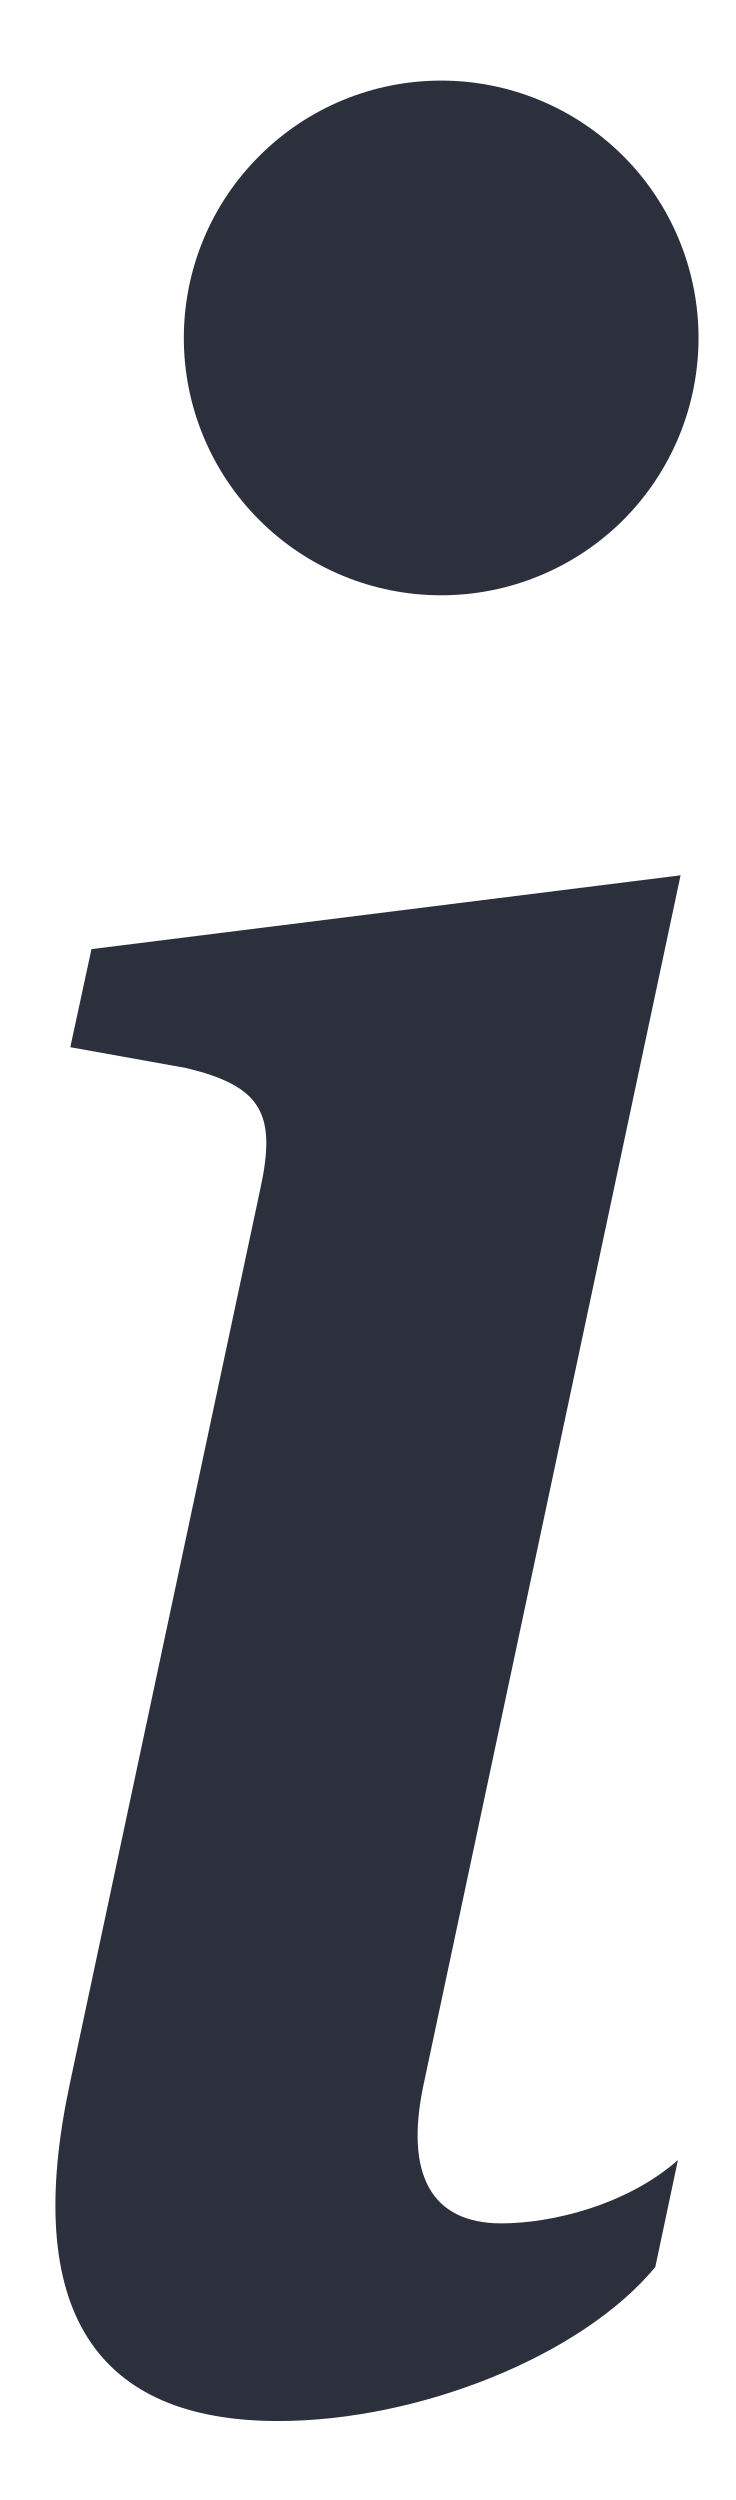
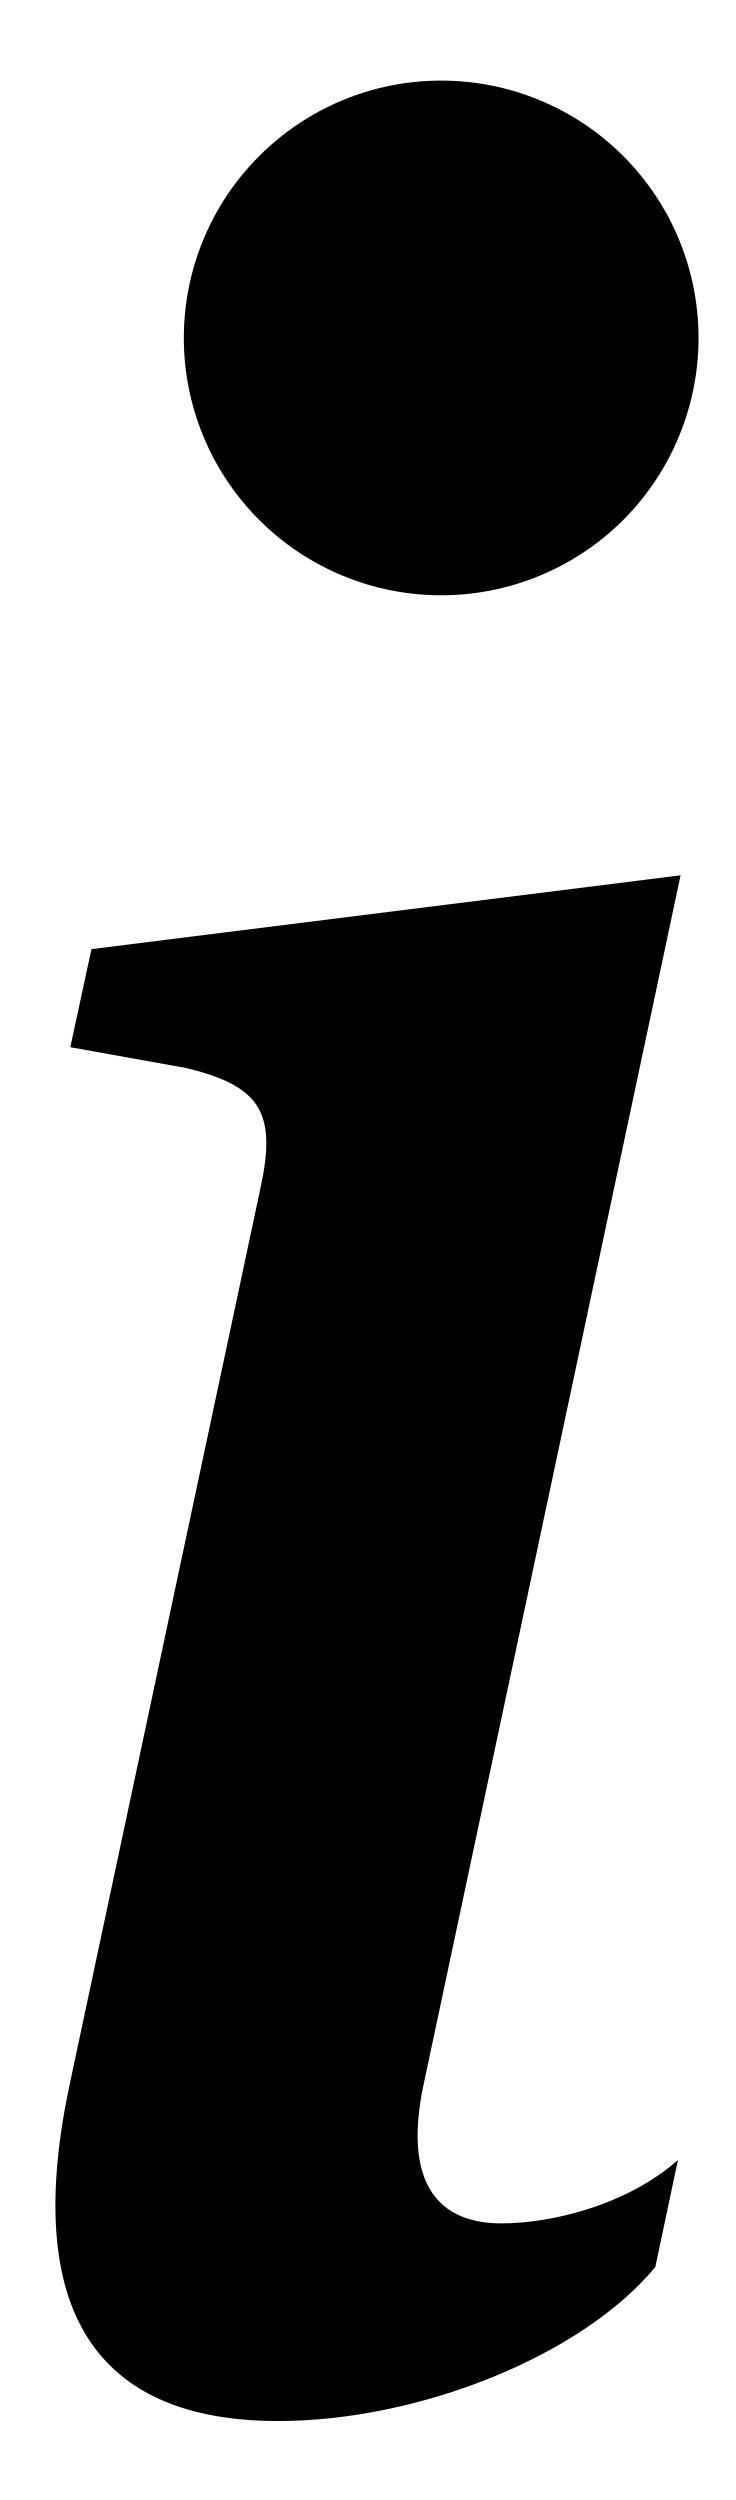
<svg xmlns="http://www.w3.org/2000/svg" width="5" height="17" viewBox="0 0 5 17" fill="none">
-   <path d="M4.628 5.952L2.878 14.186C2.755 14.781 2.928 15.119 3.41 15.119C3.749 15.119 4.262 14.996 4.61 14.688L4.456 15.416C3.954 16.022 2.846 16.463 1.892 16.463C0.662 16.463 0.139 15.724 0.478 14.154L1.77 8.085C1.882 7.573 1.78 7.387 1.268 7.263L0.478 7.121L0.622 6.454L4.629 5.952H4.628ZM3 4.048C2.536 4.048 2.091 3.864 1.763 3.536C1.434 3.207 1.25 2.762 1.25 2.298C1.25 1.834 1.434 1.389 1.763 1.061C2.091 0.732 2.536 0.548 3 0.548C3.464 0.548 3.909 0.732 4.238 1.061C4.566 1.389 4.75 1.834 4.75 2.298C4.75 2.762 4.566 3.207 4.238 3.536C3.909 3.864 3.464 4.048 3 4.048Z" fill="#2c303c" />
+   <path d="M4.628 5.952L2.878 14.186C2.755 14.781 2.928 15.119 3.41 15.119C3.749 15.119 4.262 14.996 4.61 14.688L4.456 15.416C3.954 16.022 2.846 16.463 1.892 16.463C0.662 16.463 0.139 15.724 0.478 14.154L1.77 8.085C1.882 7.573 1.78 7.387 1.268 7.263L0.478 7.121L0.622 6.454L4.629 5.952H4.628ZM3 4.048C2.536 4.048 2.091 3.864 1.763 3.536C1.434 3.207 1.25 2.762 1.25 2.298C1.25 1.834 1.434 1.389 1.763 1.061C2.091 0.732 2.536 0.548 3 0.548C3.464 0.548 3.909 0.732 4.238 1.061C4.566 1.389 4.75 1.834 4.75 2.298C4.75 2.762 4.566 3.207 4.238 3.536C3.909 3.864 3.464 4.048 3 4.048Z" fill="currentColor" />
</svg>
